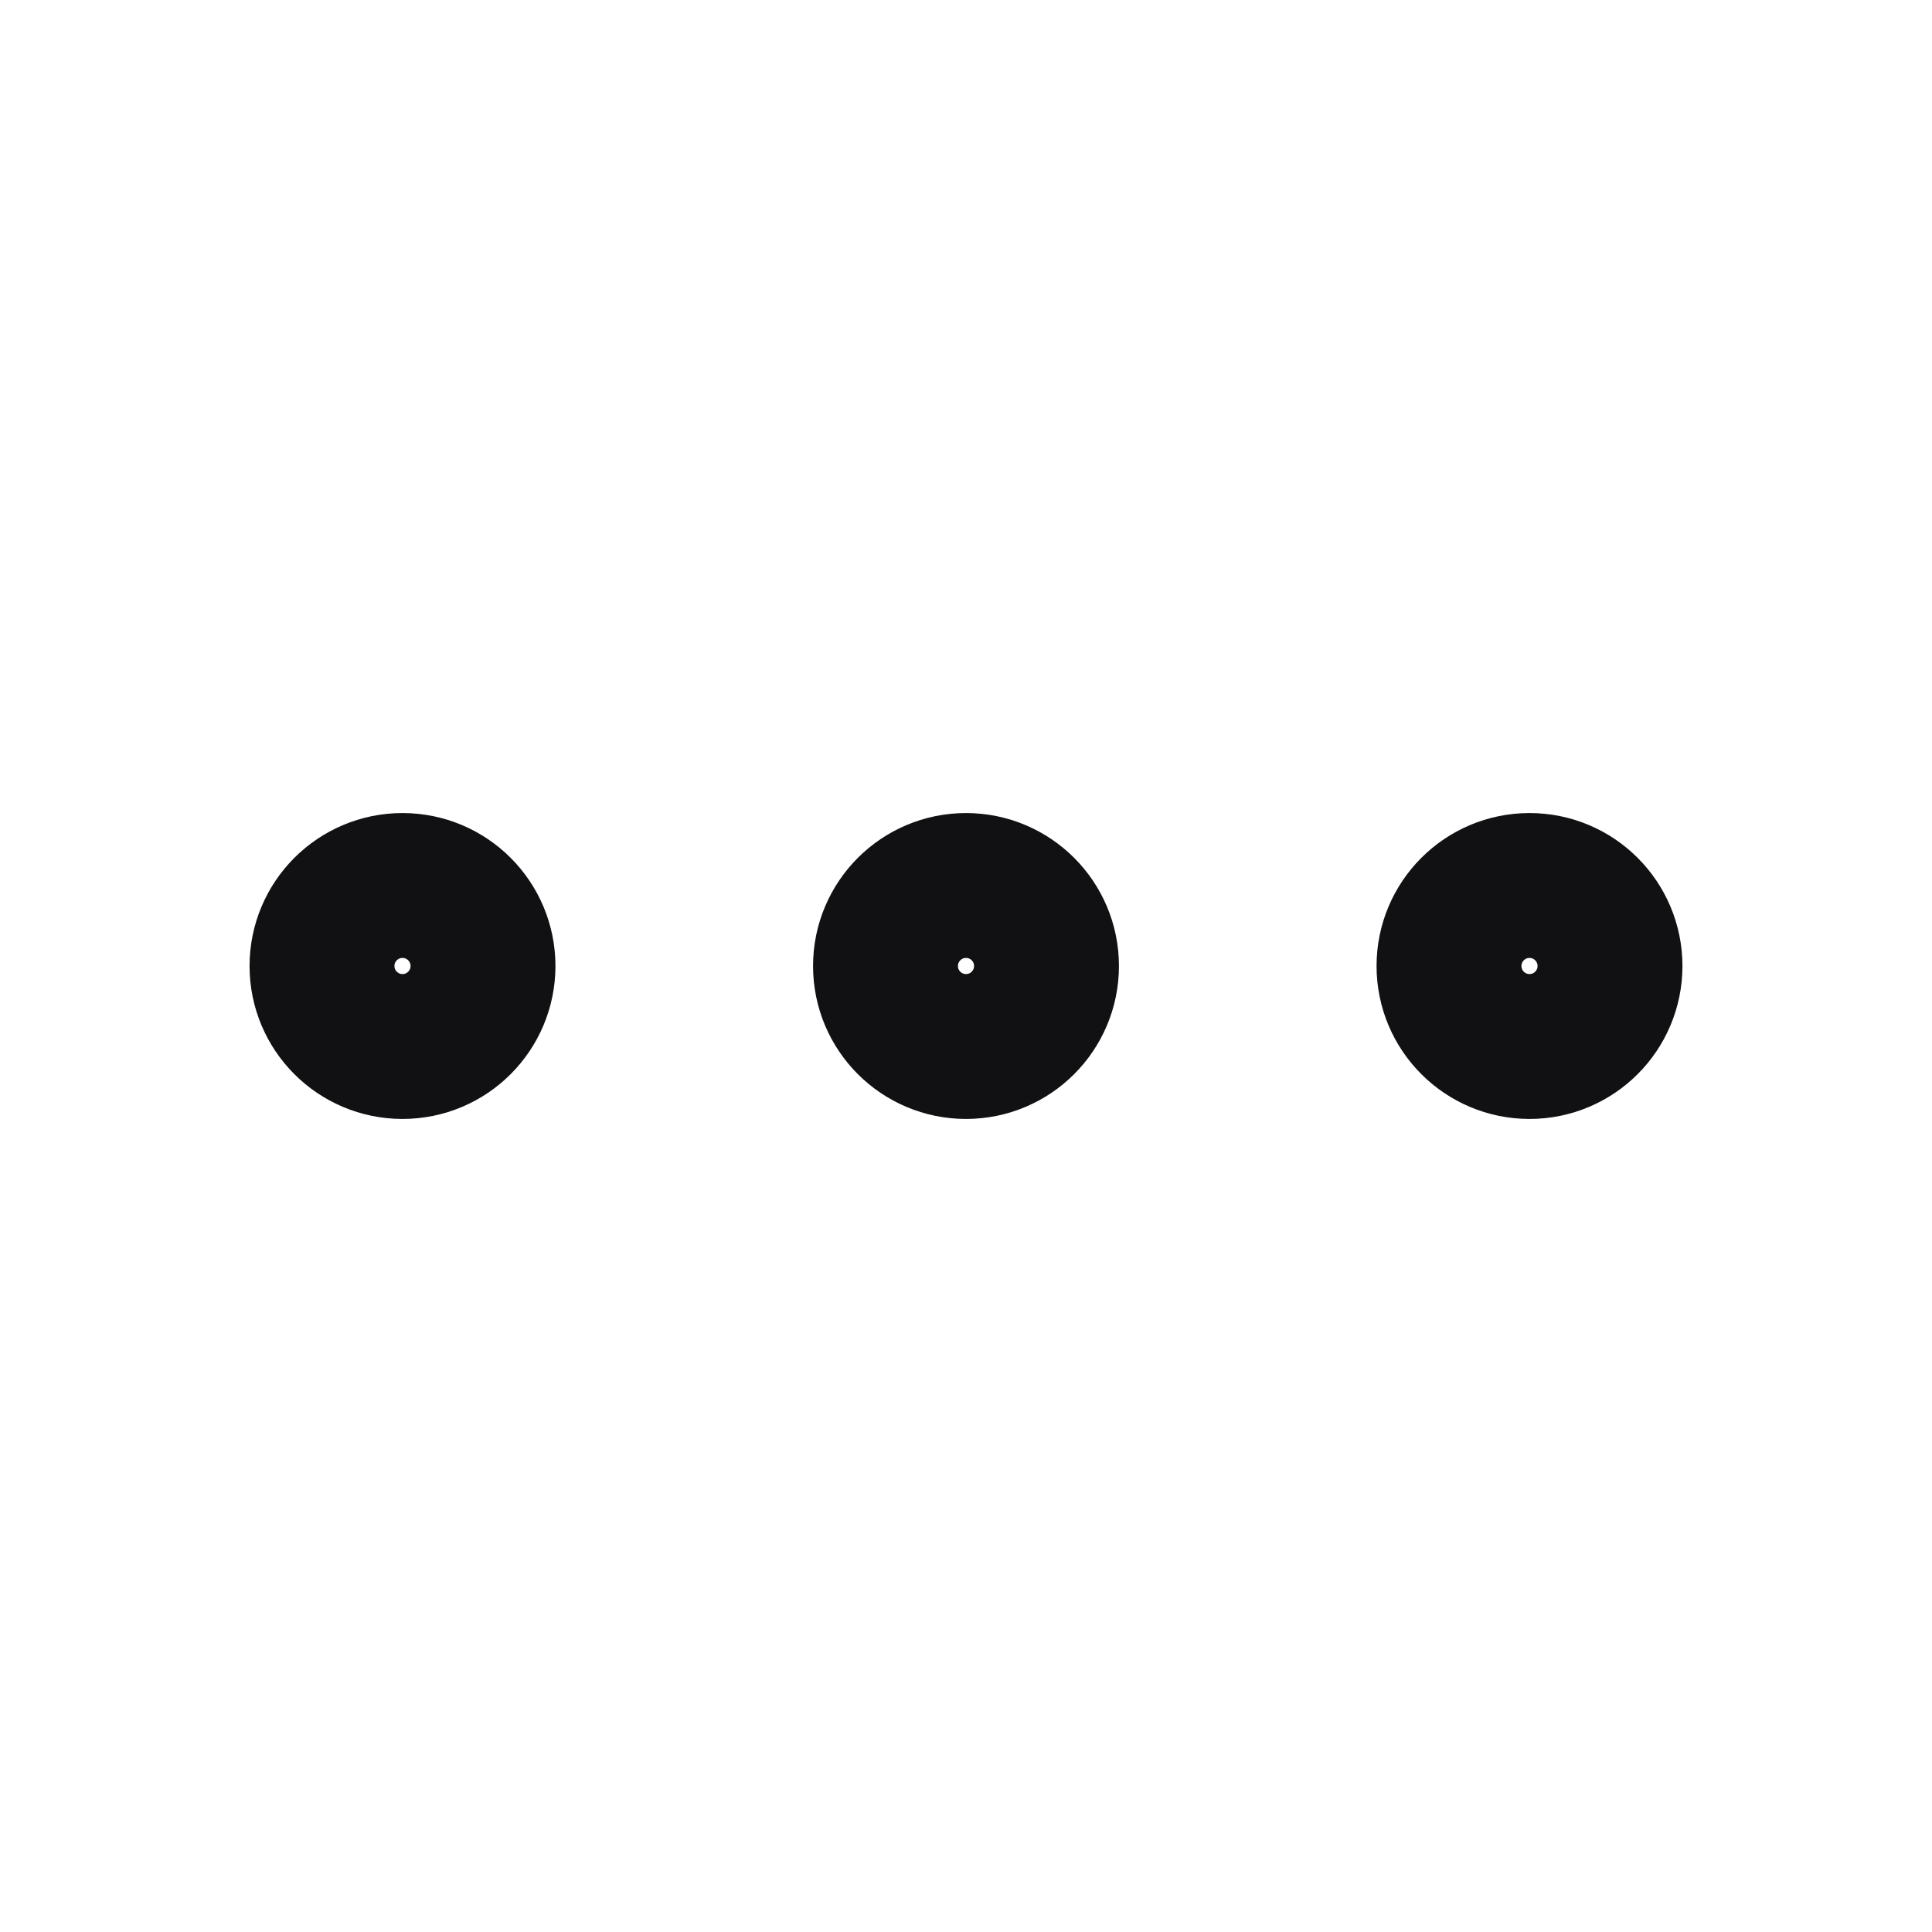
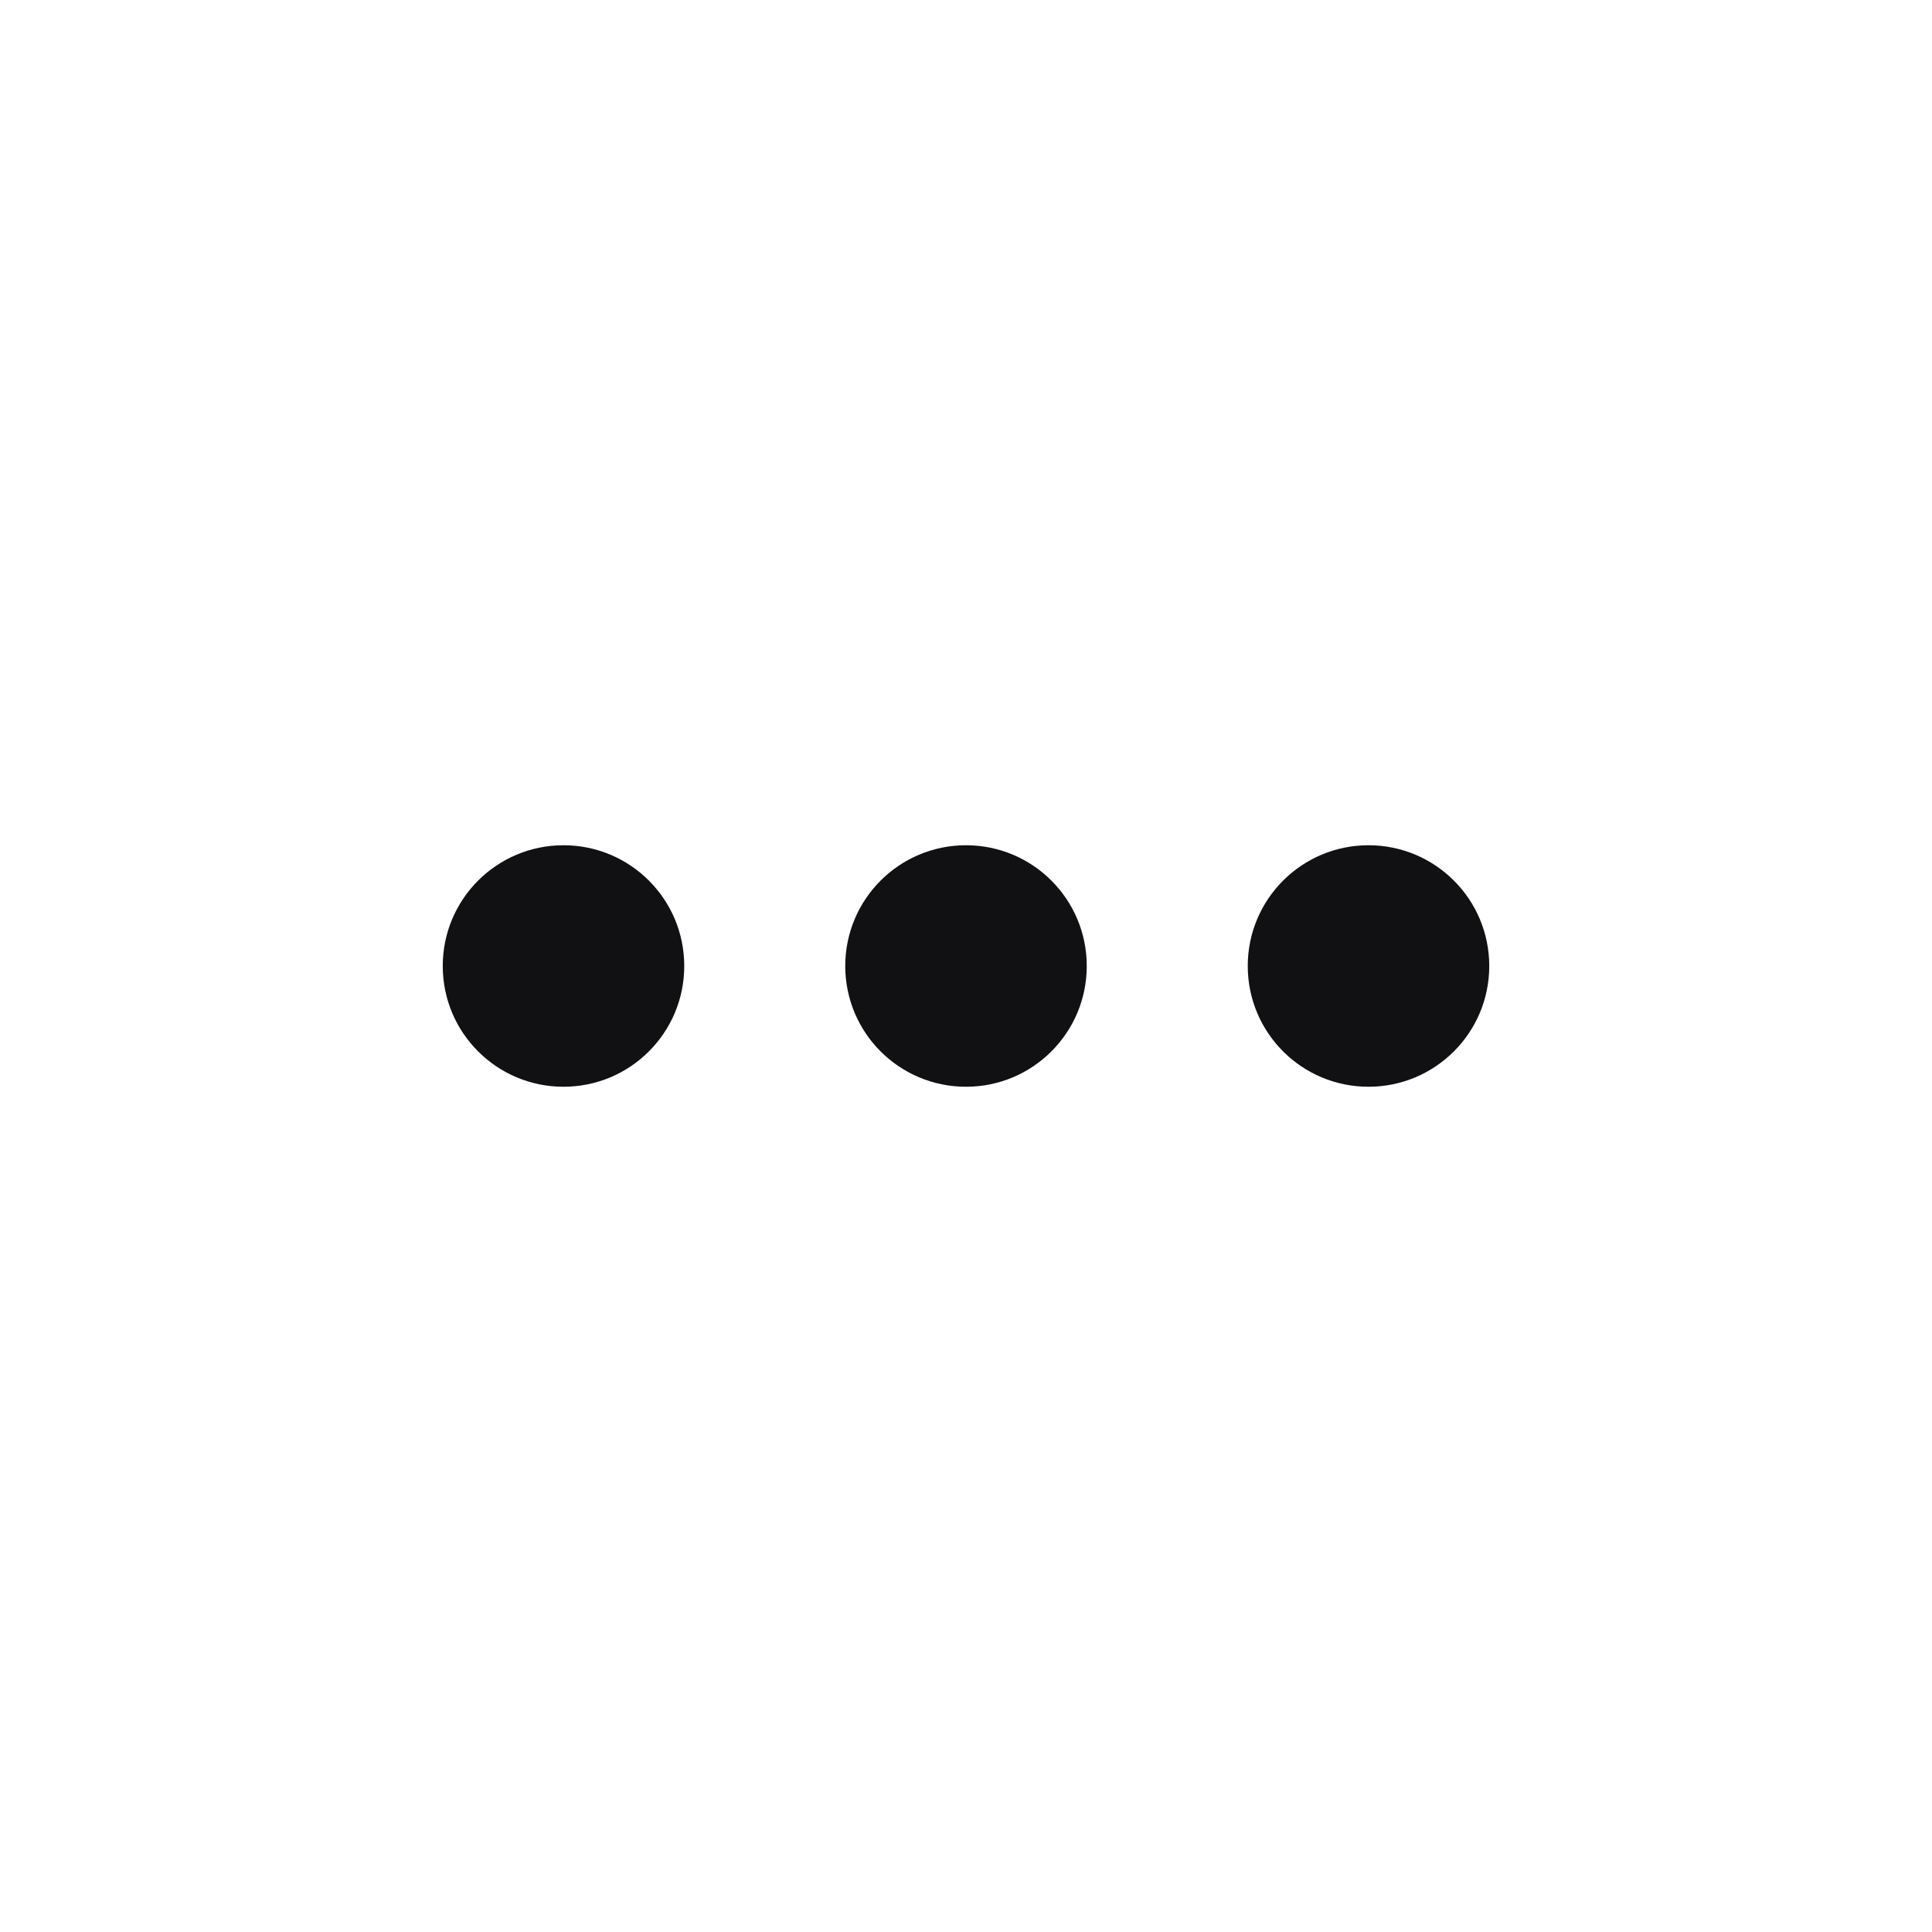
- <svg xmlns="http://www.w3.org/2000/svg" viewBox="0 0 24 24" width="24" height="24" fill="none" stroke="#111114" stroke-width="1.8" stroke-linecap="round" stroke-linejoin="round">
-   <path d="M4 12a1 1 0 1 0 2 0a1 1 0 1 0-2 0" />
-   <path d="M11 12a1 1 0 1 0 2 0a1 1 0 1 0-2 0" />
-   <path d="M18 12a1 1 0 1 0 2 0a1 1 0 1 0-2 0" />
+ <svg xmlns="http://www.w3.org/2000/svg" viewBox="0 0 24 24" width="24" height="24">
+   <g transform="translate(-504 -1519)">
+     <path d="M511 1532.5C511.828 1532.5 512.5 1531.83 512.5 1531C512.5 1530.17 511.828 1529.5 511 1529.5C510.172 1529.5 509.5 1530.17 509.5 1531C509.5 1531.83 510.172 1532.5 511 1532.5Z" fill="#111114" />
+     <path d="M517.5 1531C517.5 1531.83 516.828 1532.5 516 1532.5C515.172 1532.5 514.5 1531.83 514.5 1531C514.5 1530.17 515.172 1529.5 516 1529.5C516.828 1529.5 517.5 1530.17 517.5 1531Z" fill="#111114" />
+     <path d="M522.5 1531C522.5 1531.83 521.828 1532.5 521 1532.5C520.172 1532.5 519.5 1531.83 519.5 1531C519.5 1530.17 520.172 1529.5 521 1529.5C521.828 1529.5 522.5 1530.17 522.5 1531Z" fill="#111114" />
+   </g>
</svg>
